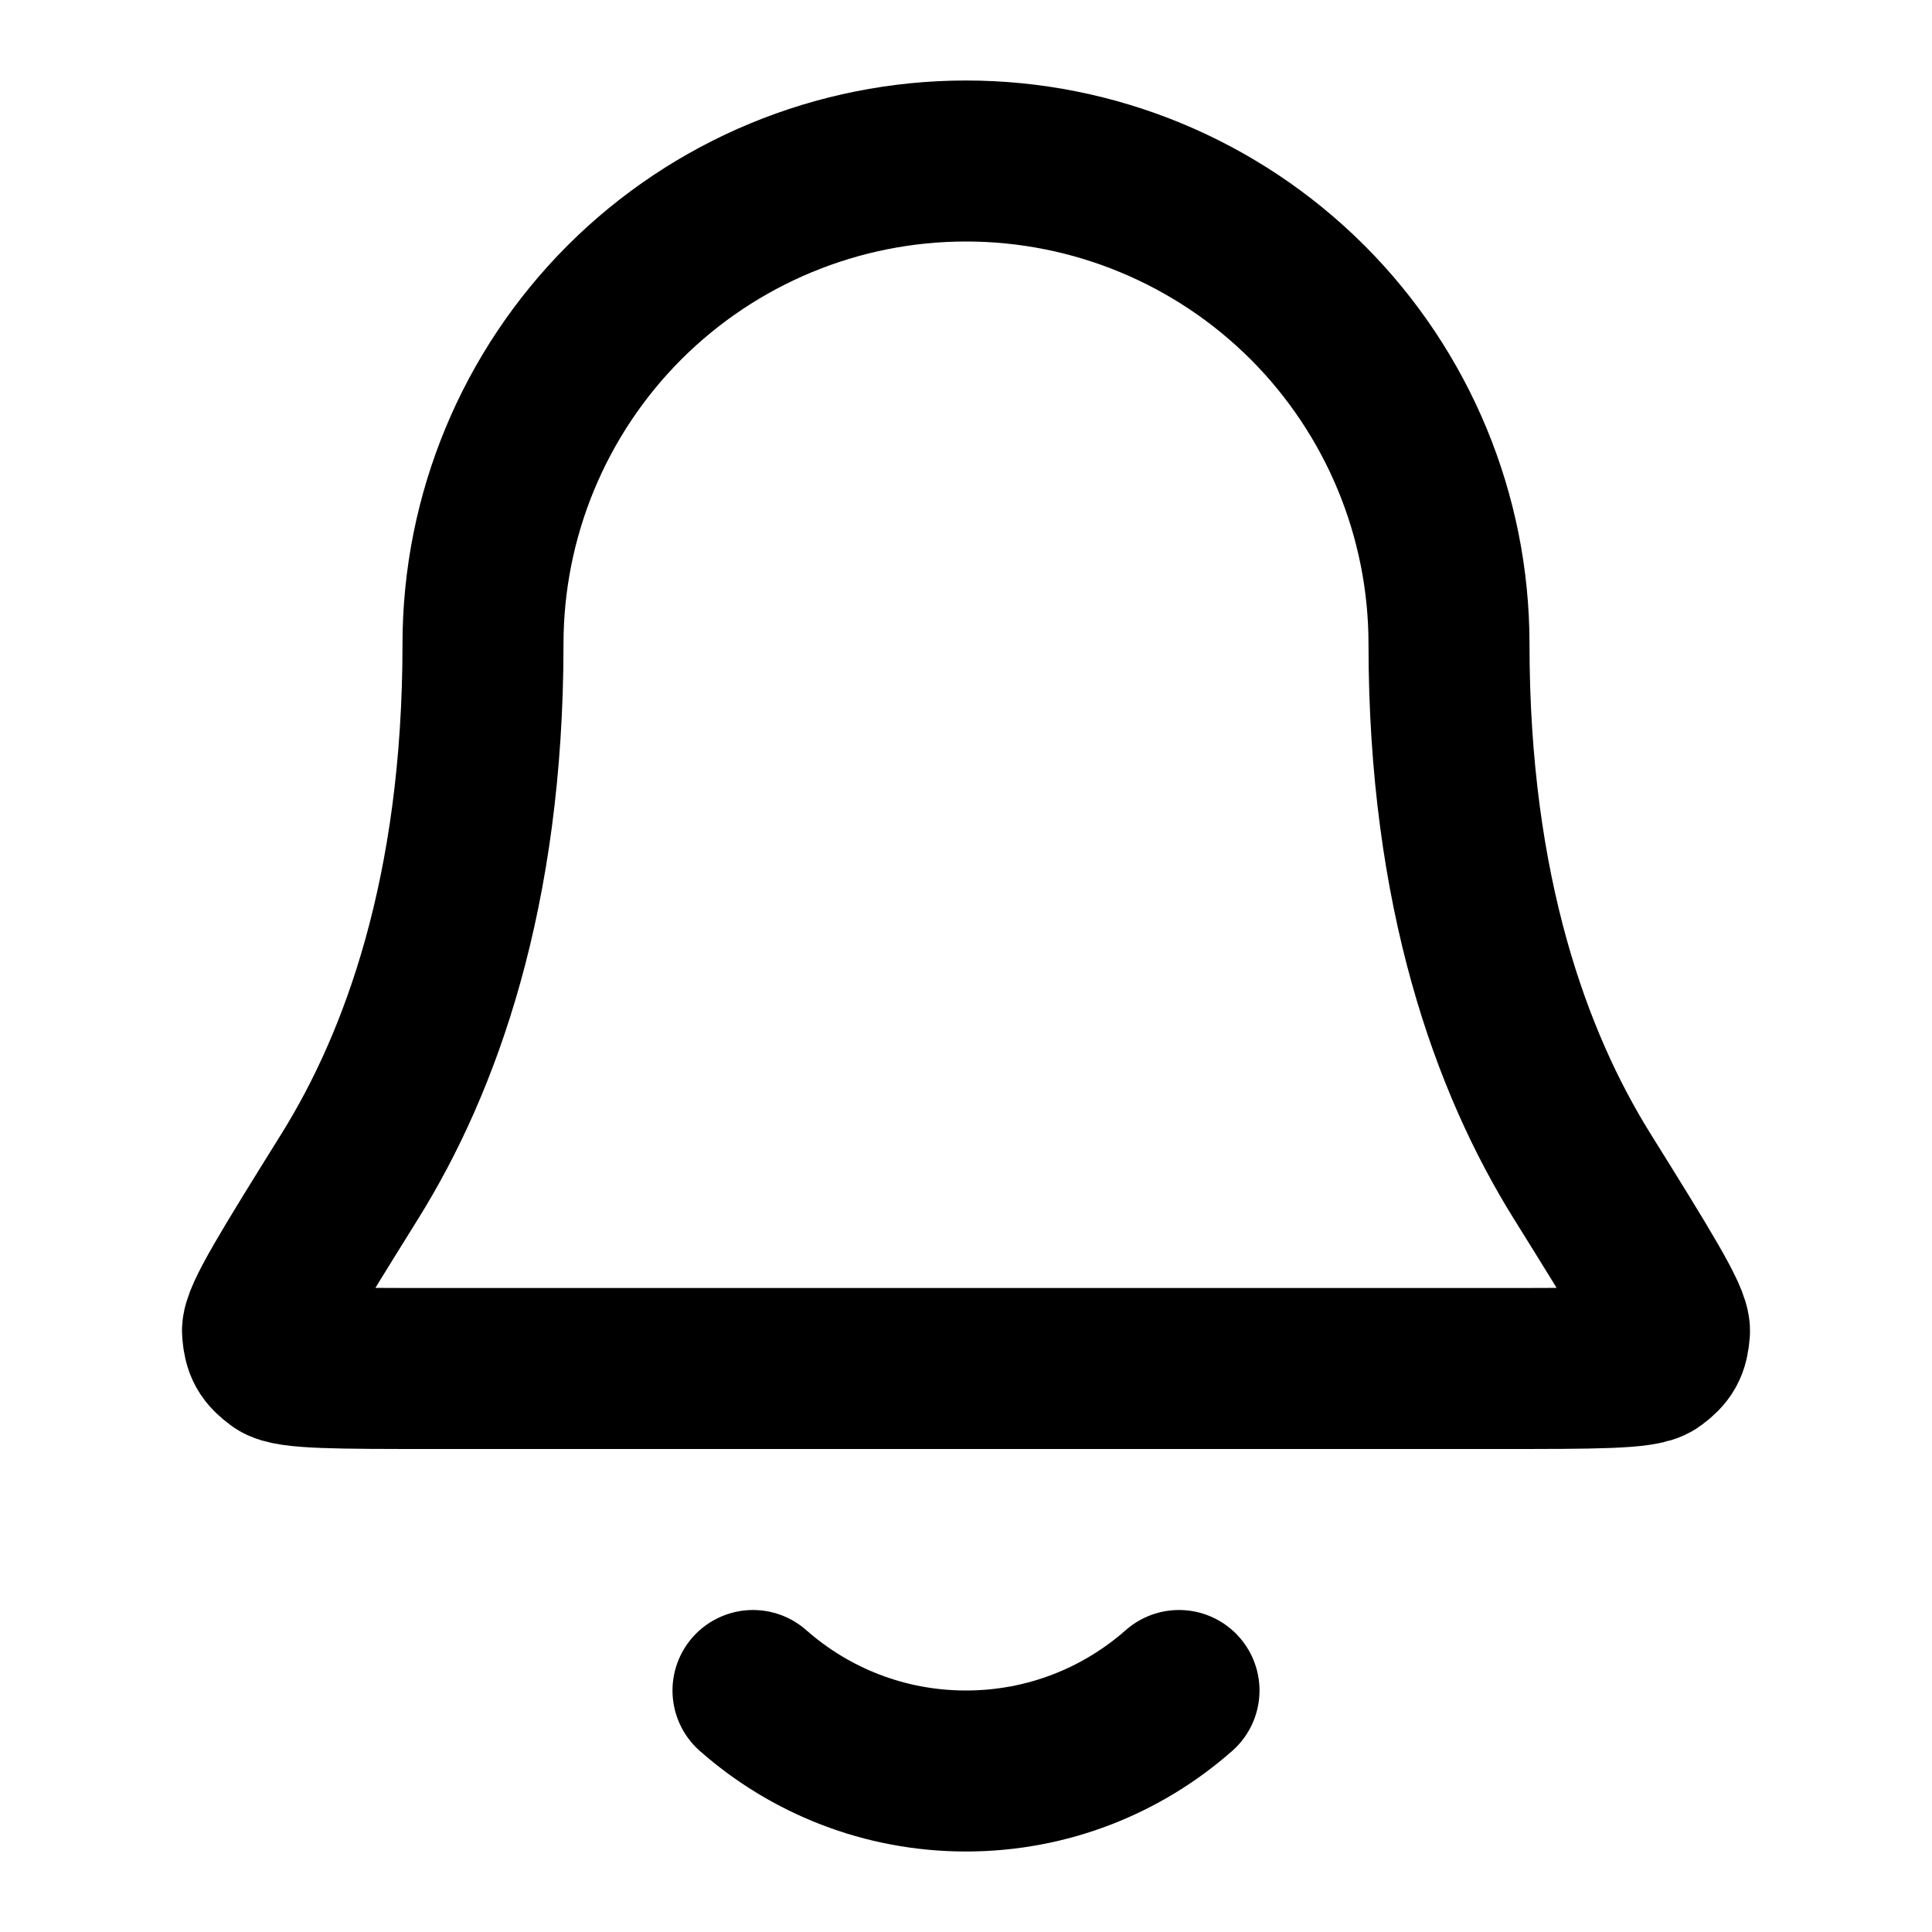
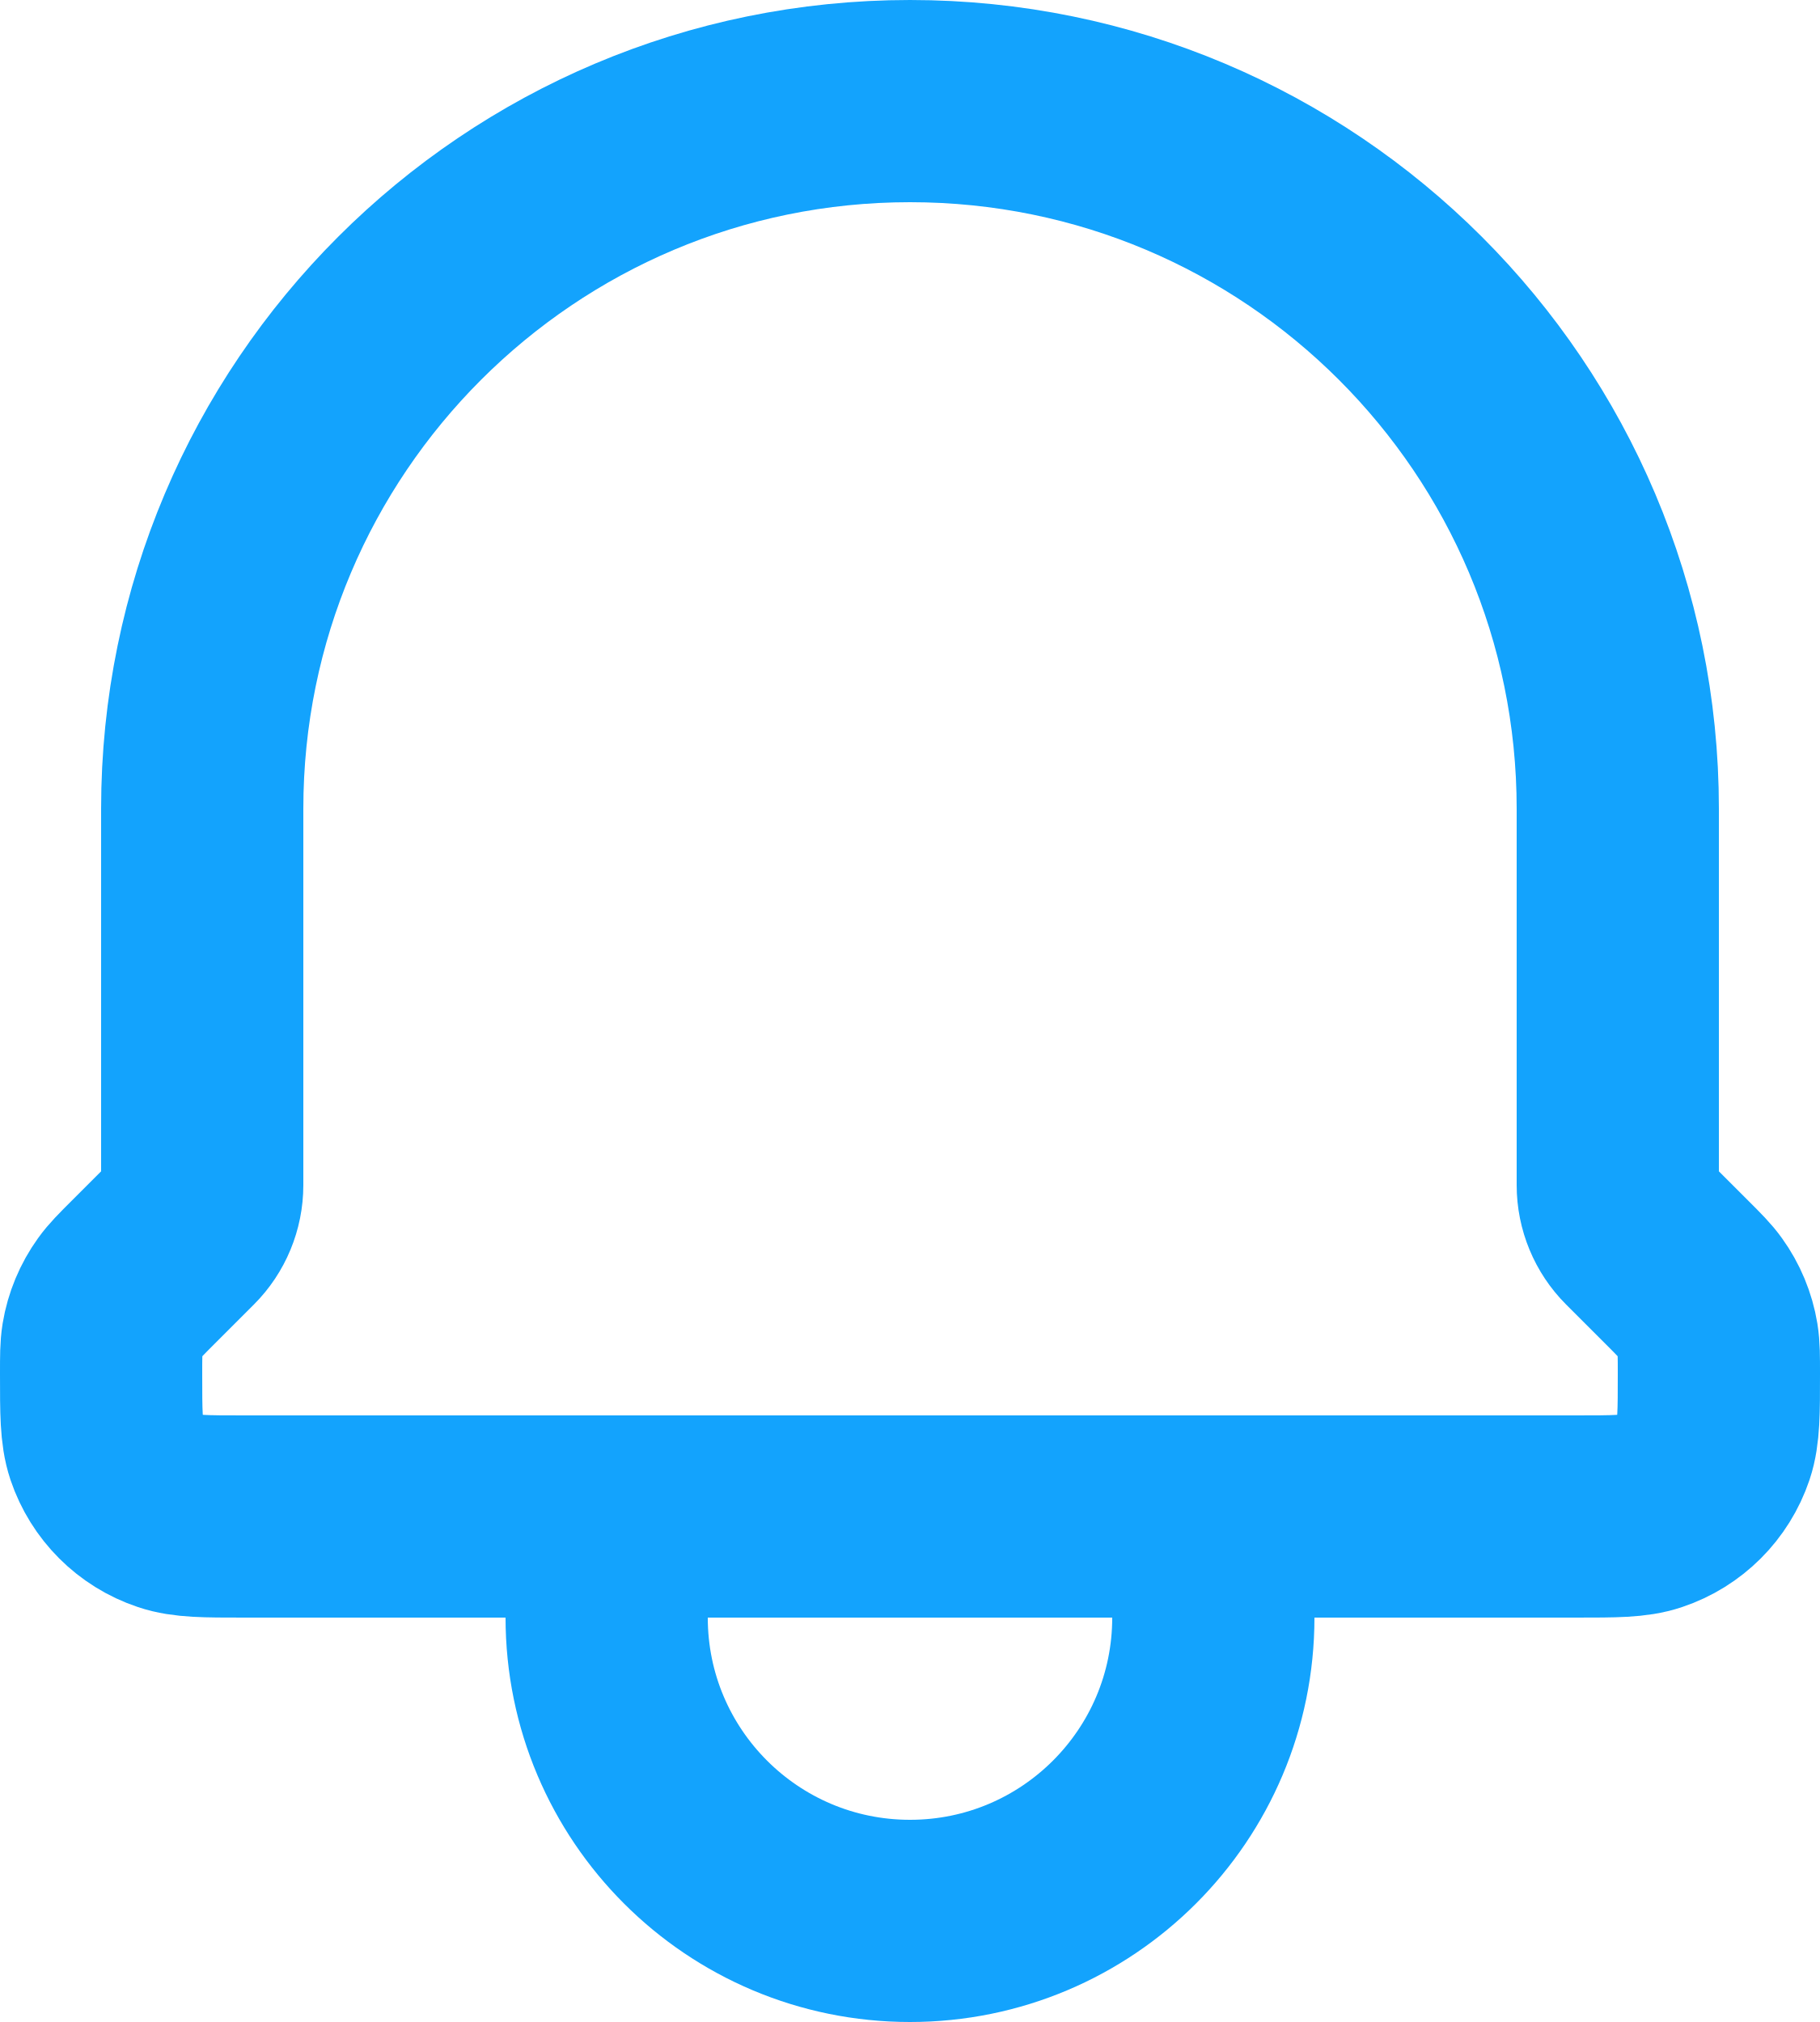
- <svg xmlns="http://www.w3.org/2000/svg" width="24" height="24" viewBox="0 0 24 24" fill="none">
-   <path d="M9.354 21C10.059 21.622 10.986 22 12 22C13.014 22 13.941 21.622 14.646 21M18 8C18 6.409 17.368 4.883 16.243 3.757C15.117 2.632 13.591 2 12 2C10.409 2 8.883 2.632 7.757 3.757C6.632 4.883 6 6.409 6 8C6 11.09 5.22 13.206 4.35 14.605C3.615 15.786 3.248 16.376 3.261 16.541C3.276 16.723 3.315 16.793 3.462 16.902C3.594 17 4.193 17 5.389 17H18.611C19.807 17 20.405 17 20.538 16.902C20.685 16.793 20.724 16.723 20.739 16.541C20.752 16.376 20.385 15.786 19.65 14.605C18.779 13.206 18 11.09 18 8Z" stroke="black" stroke-width="2" stroke-linecap="round" stroke-linejoin="round" />
+ <svg xmlns="http://www.w3.org/2000/svg" width="18" height="20" viewBox="0 0 18 20" fill="none">
+   <path d="M1.414 12.586L1.804 12.196C1.929 12.071 2 11.9 2 11.722V8C2 4.134 5.134 1 9 1C12.866 1 16 4.134 16 8V11.722C16 11.9 16.071 12.071 16.196 12.196L16.586 12.586C16.705 12.705 16.765 12.765 16.812 12.831C16.902 12.956 16.962 13.1 16.987 13.252C17 13.333 17 13.417 17 13.586C17 13.971 17 14.164 16.948 14.32C16.848 14.616 16.616 14.848 16.32 14.947C16.164 15 15.971 15 15.586 15H2.414C2.029 15 1.836 15 1.68 14.947C1.384 14.848 1.152 14.616 1.052 14.32C1 14.164 1 13.971 1 13.586C1 13.417 1 13.333 1.013 13.252C1.038 13.1 1.098 12.956 1.188 12.831C1.235 12.765 1.295 12.705 1.414 12.586ZM12 15V16C12 17.657 10.657 19 9 19C7.343 19 6 17.657 6 16V15H12Z" stroke="#13A3FD" stroke-width="2" stroke-linecap="round" stroke-linejoin="round" />
</svg>
